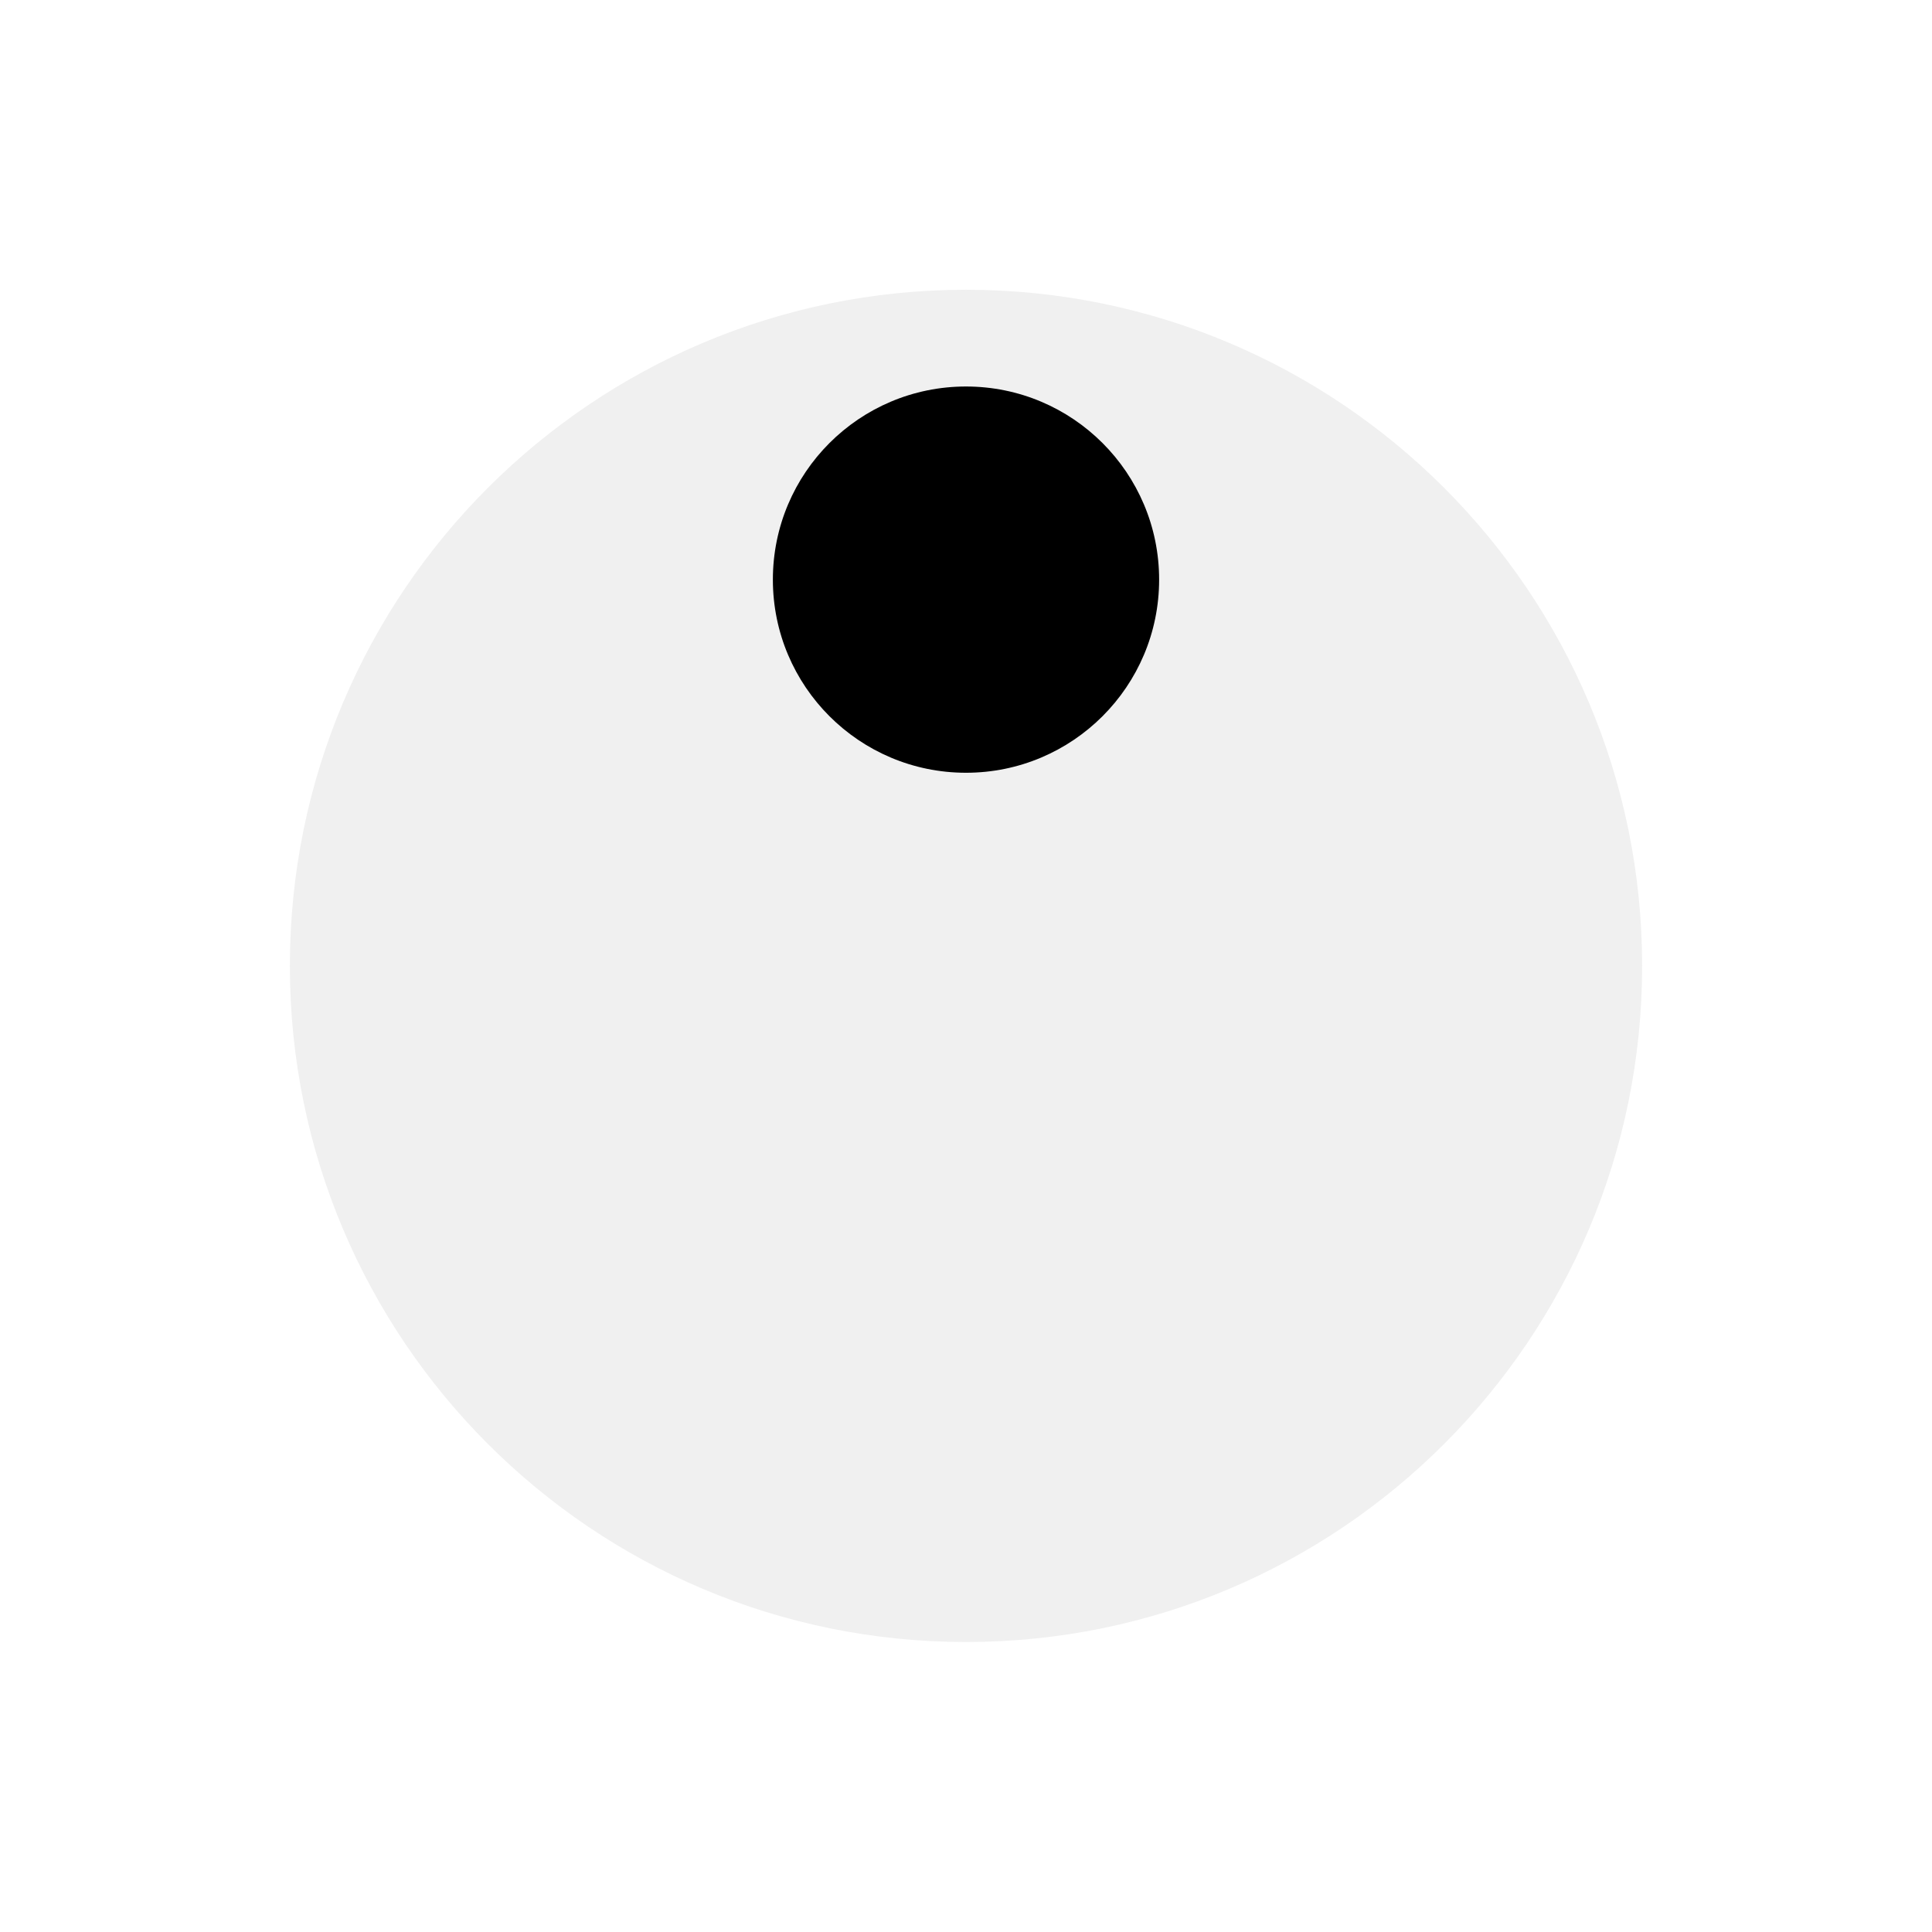
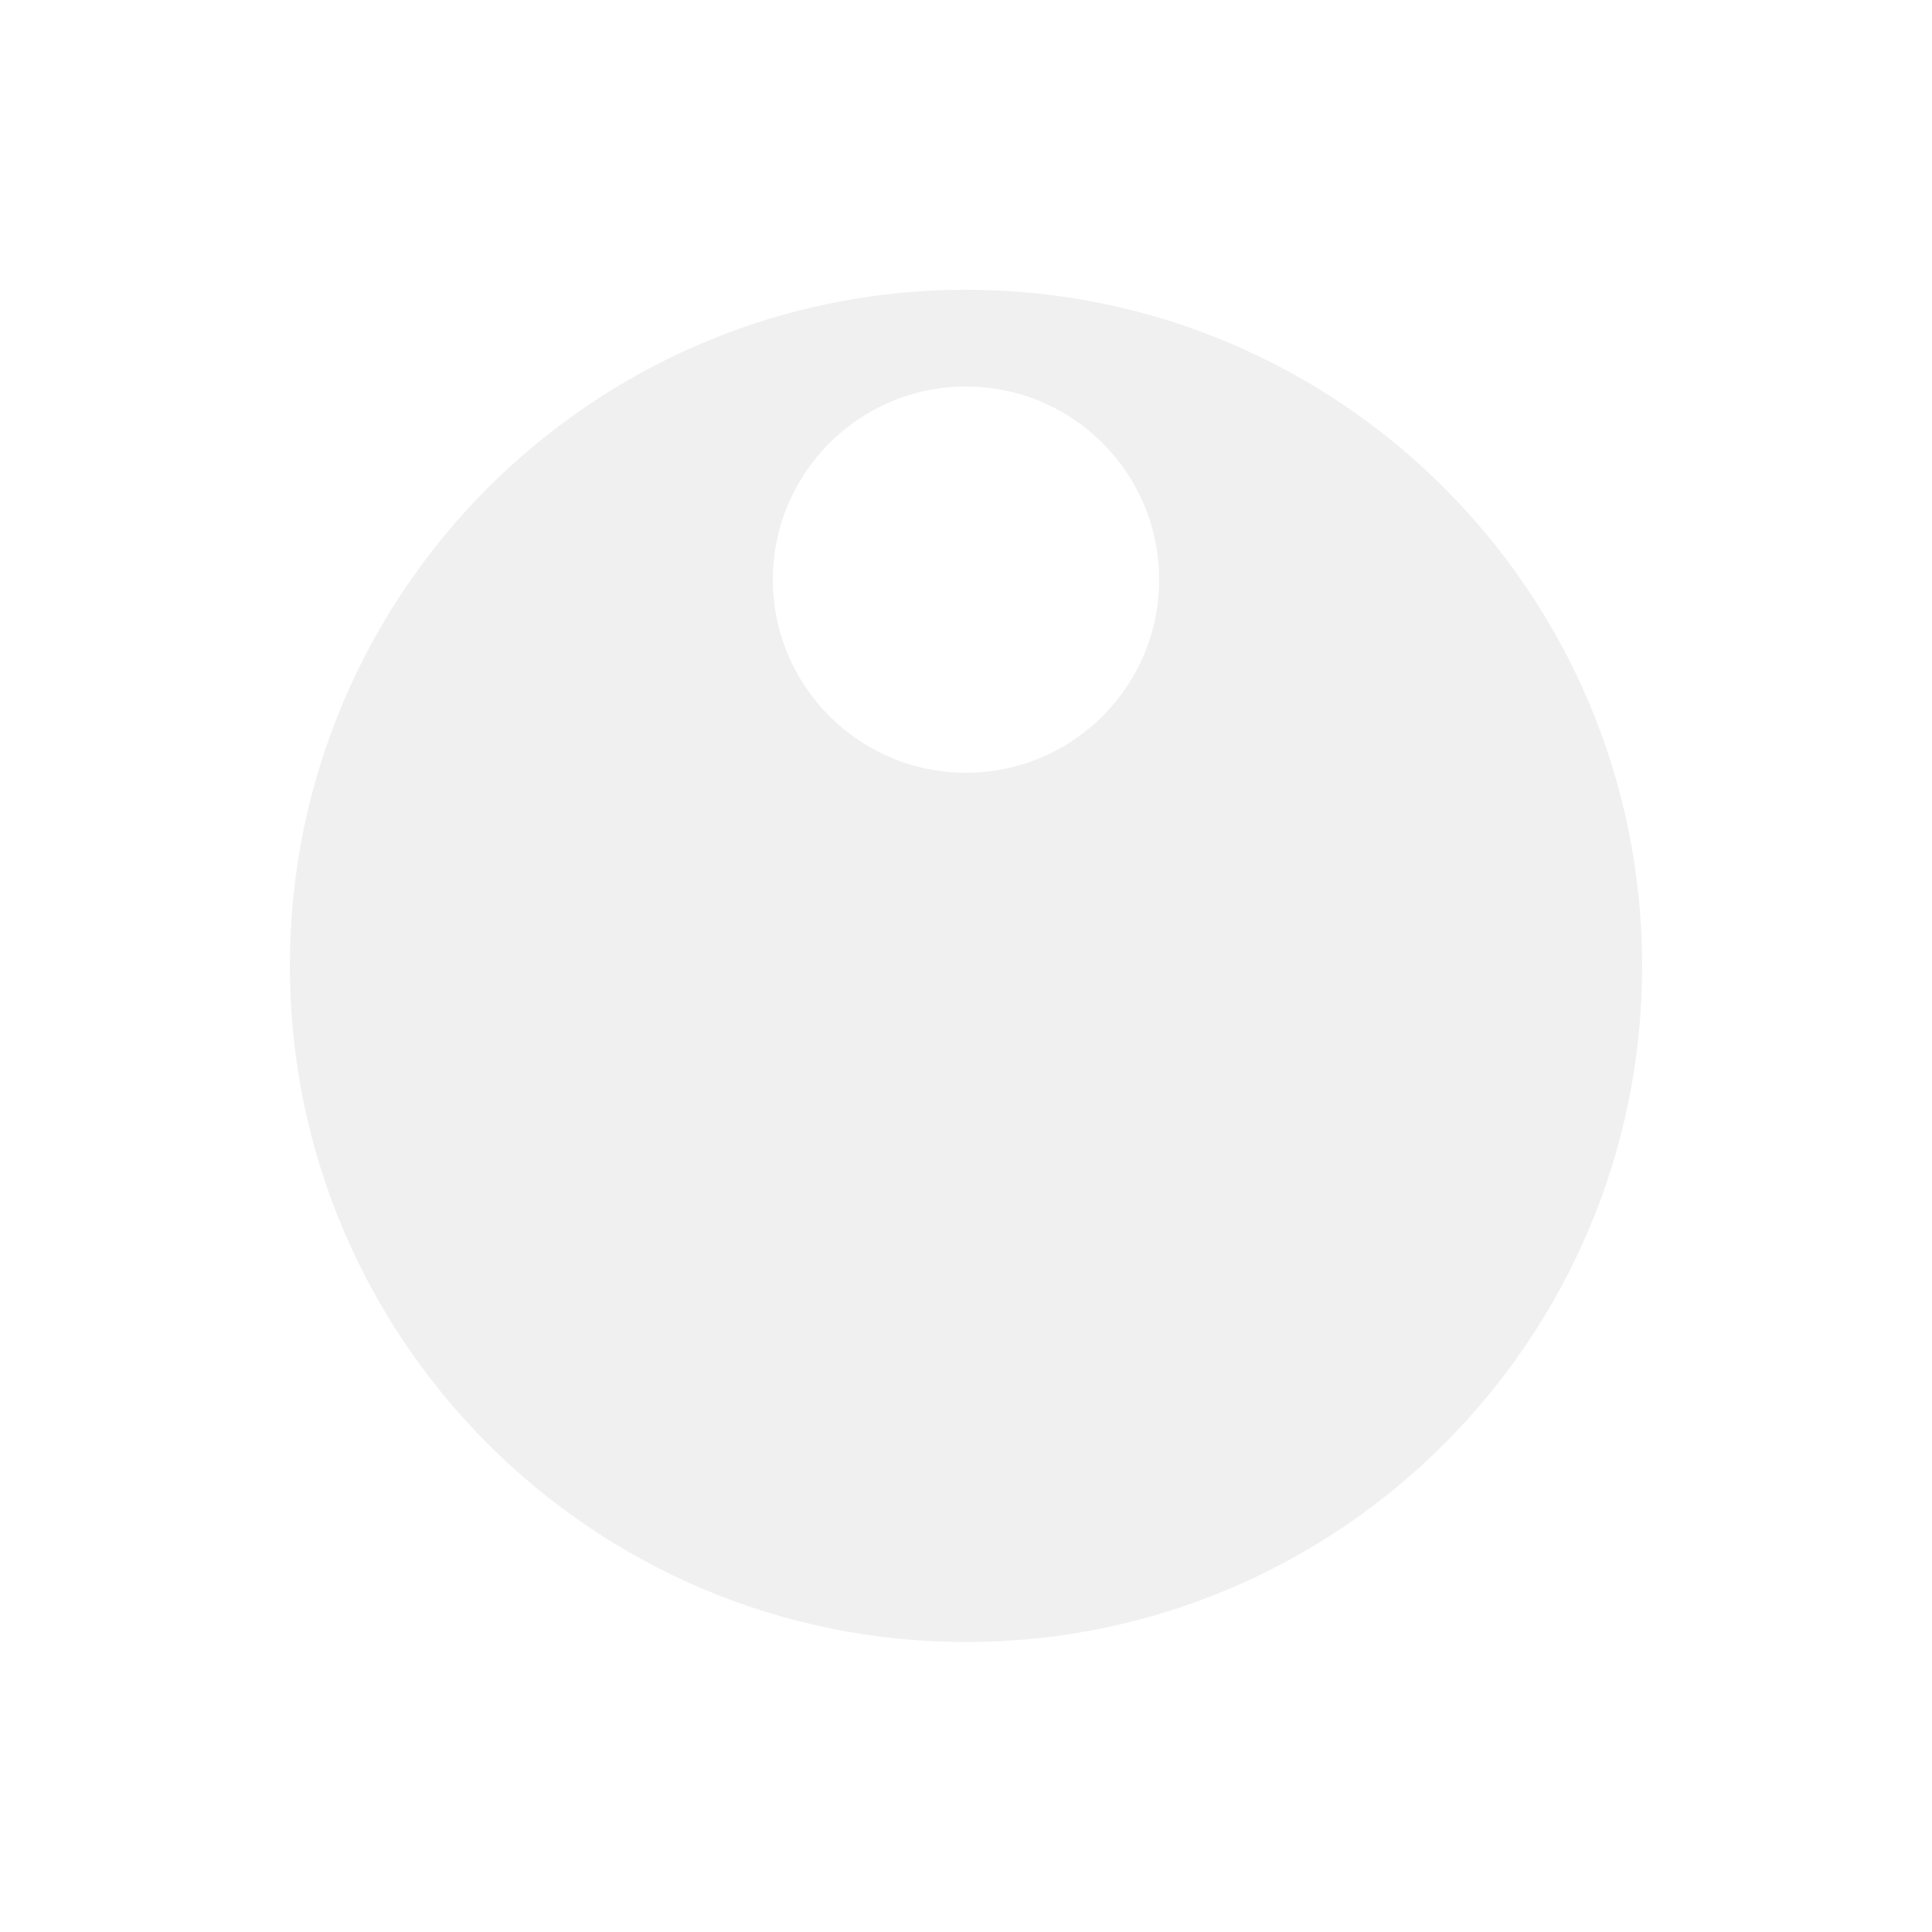
<svg xmlns="http://www.w3.org/2000/svg" width="20" height="20" viewBox="0 0 5.292 5.292" version="1.1" id="svg8">
  <defs id="defs2" />
  <g id="layer1" transform="translate(0,-291.7083)">
    <g id="ForwardPlayback">
-       <ellipse style="fill:#f0f0f0;stroke-width:0.265;fill-opacity:1" id="path222" cx="2.646" cy="294.354" rx="1.852" ry="1.852" />
-       <circle style="fill:#000000;fill-opacity:1;stroke-width:0.265" id="path535" cx="2.646" cy="293.296" r="0.529" />
+       <path id="path222" style="fill:#f0f0f0;stroke-width:0.265;fill-opacity:1" d="M 2.646 292.502 A 1.852 1.852 0 0 0 0.794 294.354 A 1.852 1.852 0 0 0 2.646 296.206 A 1.852 1.852 0 0 0 4.498 294.354 A 1.852 1.852 0 0 0 2.646 292.502 z M 2.646 292.767 A 0.529 0.529 0 0 1 3.175 293.296 A 0.529 0.529 0 0 1 2.646 293.825 A 0.529 0.529 0 0 1 2.117 293.296 A 0.529 0.529 0 0 1 2.646 292.767 z " />
    </g>
  </g>
</svg>
